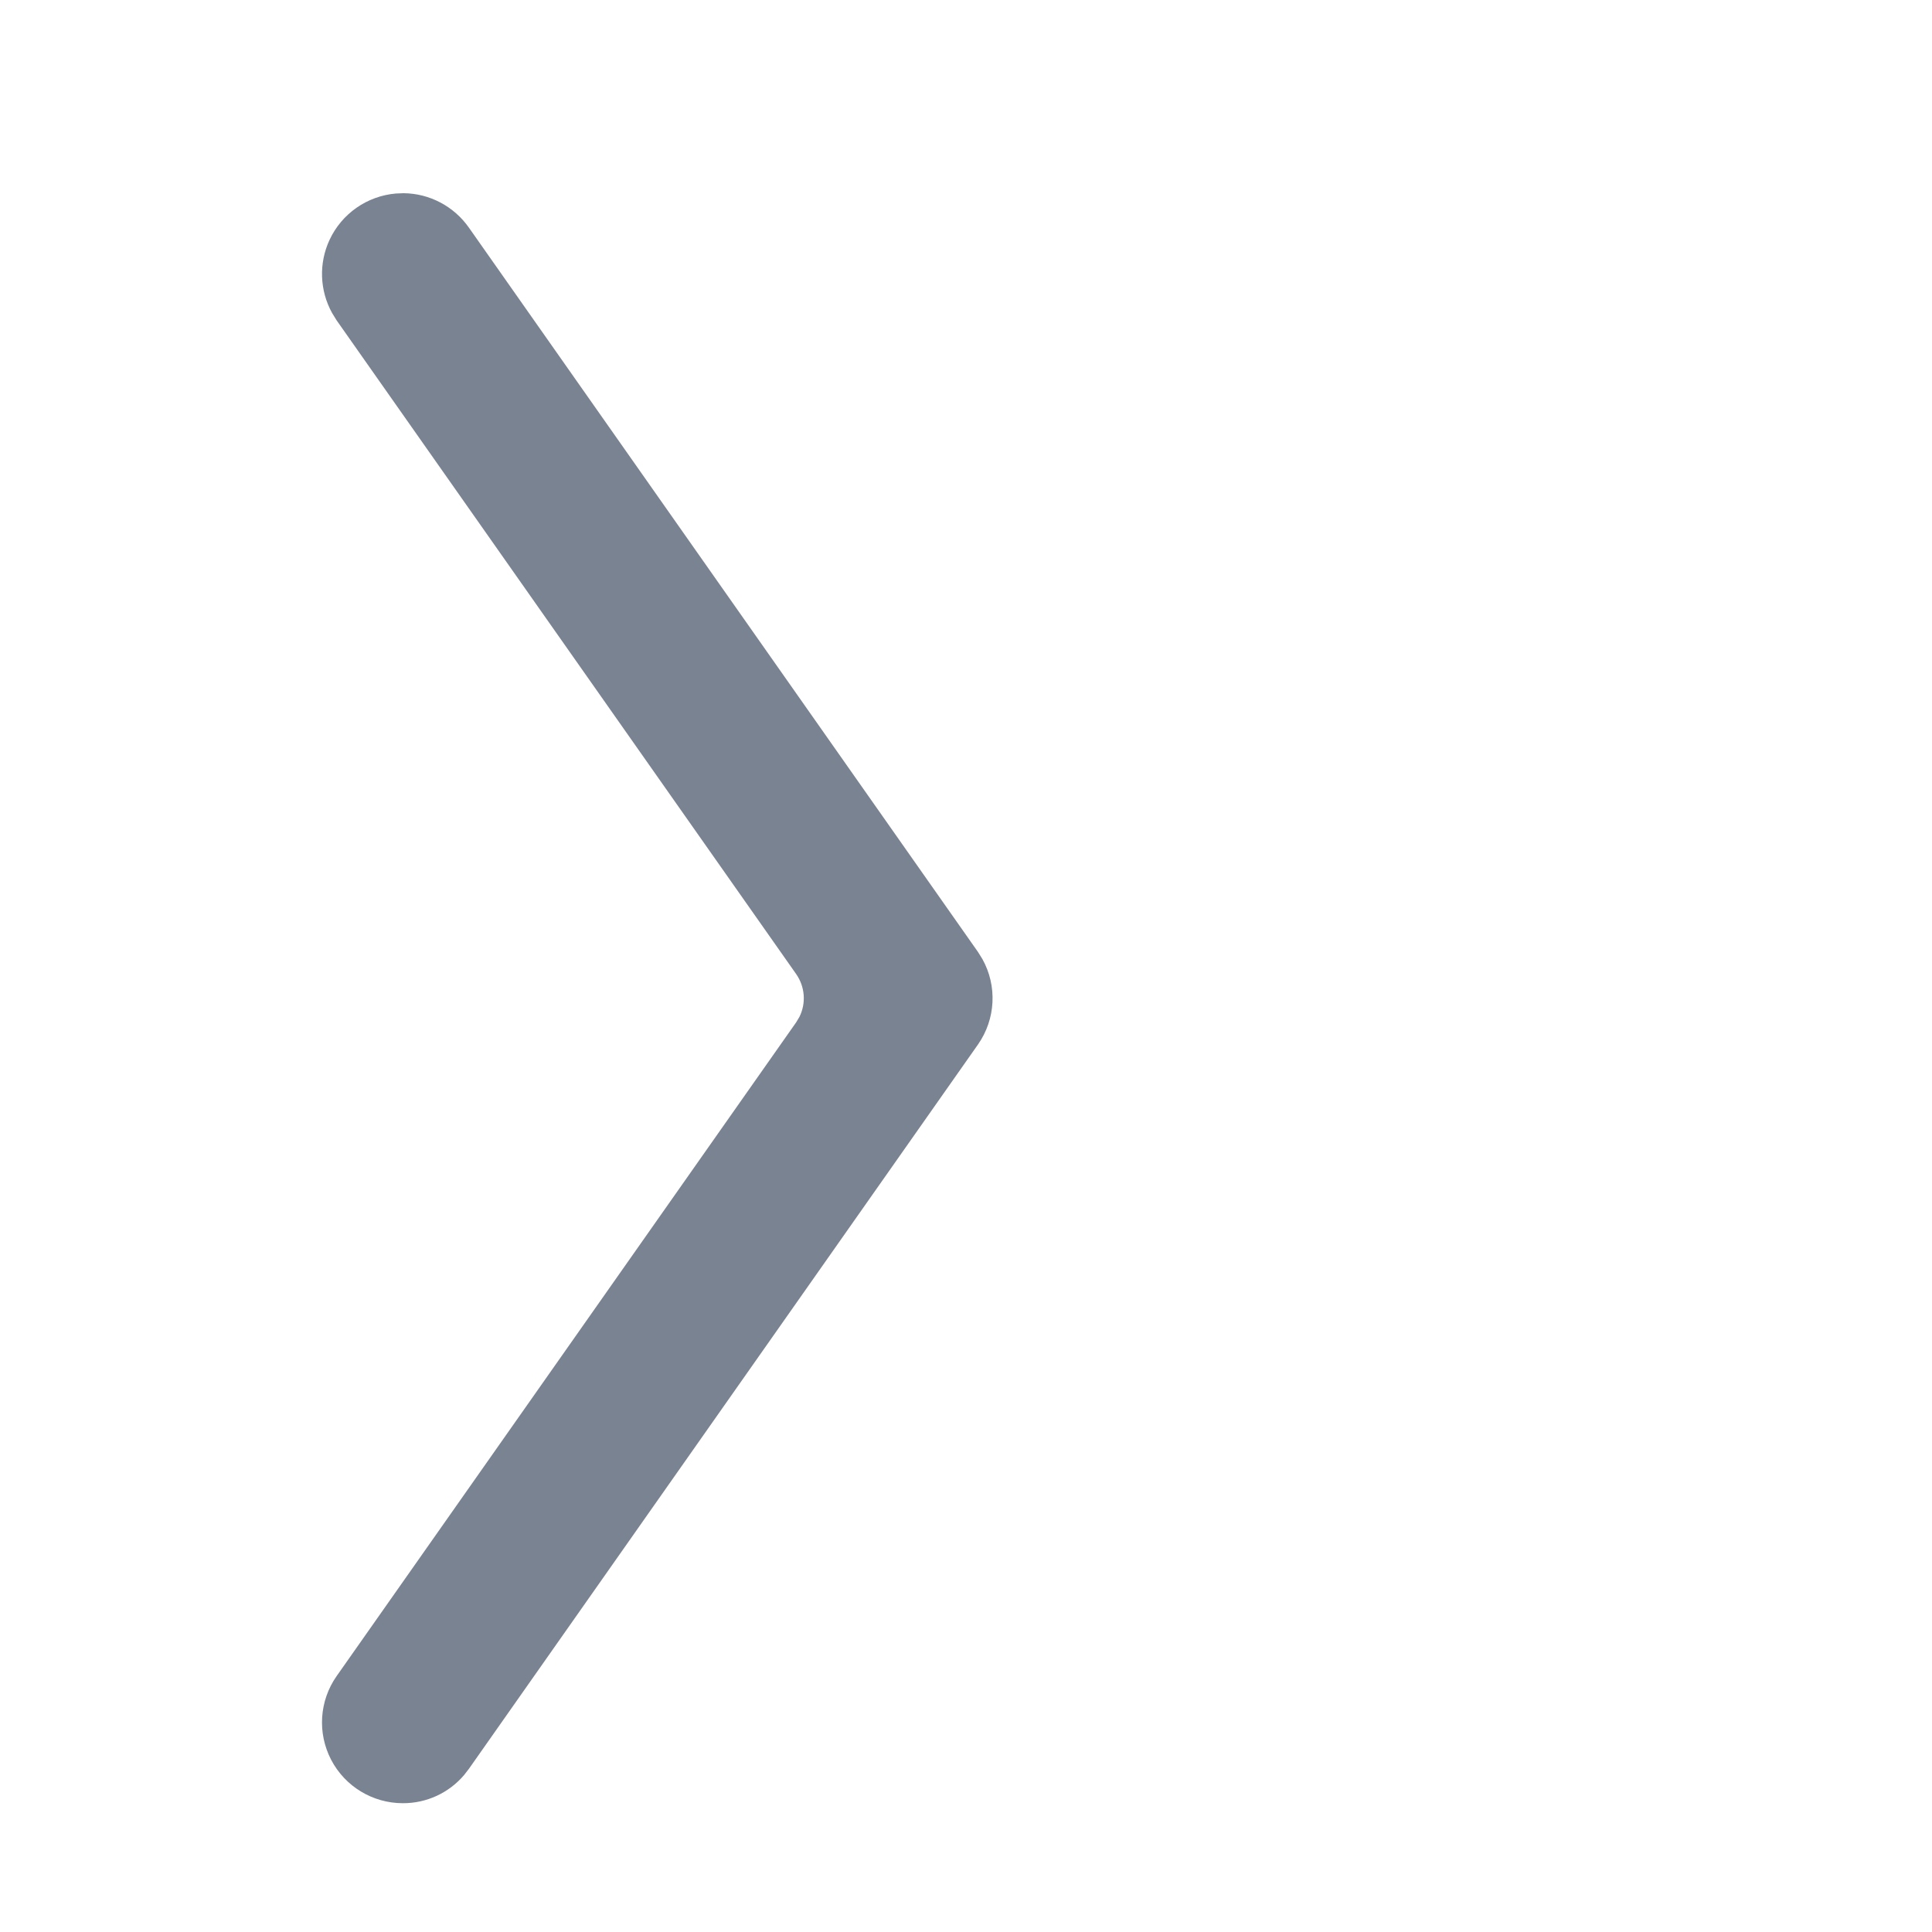
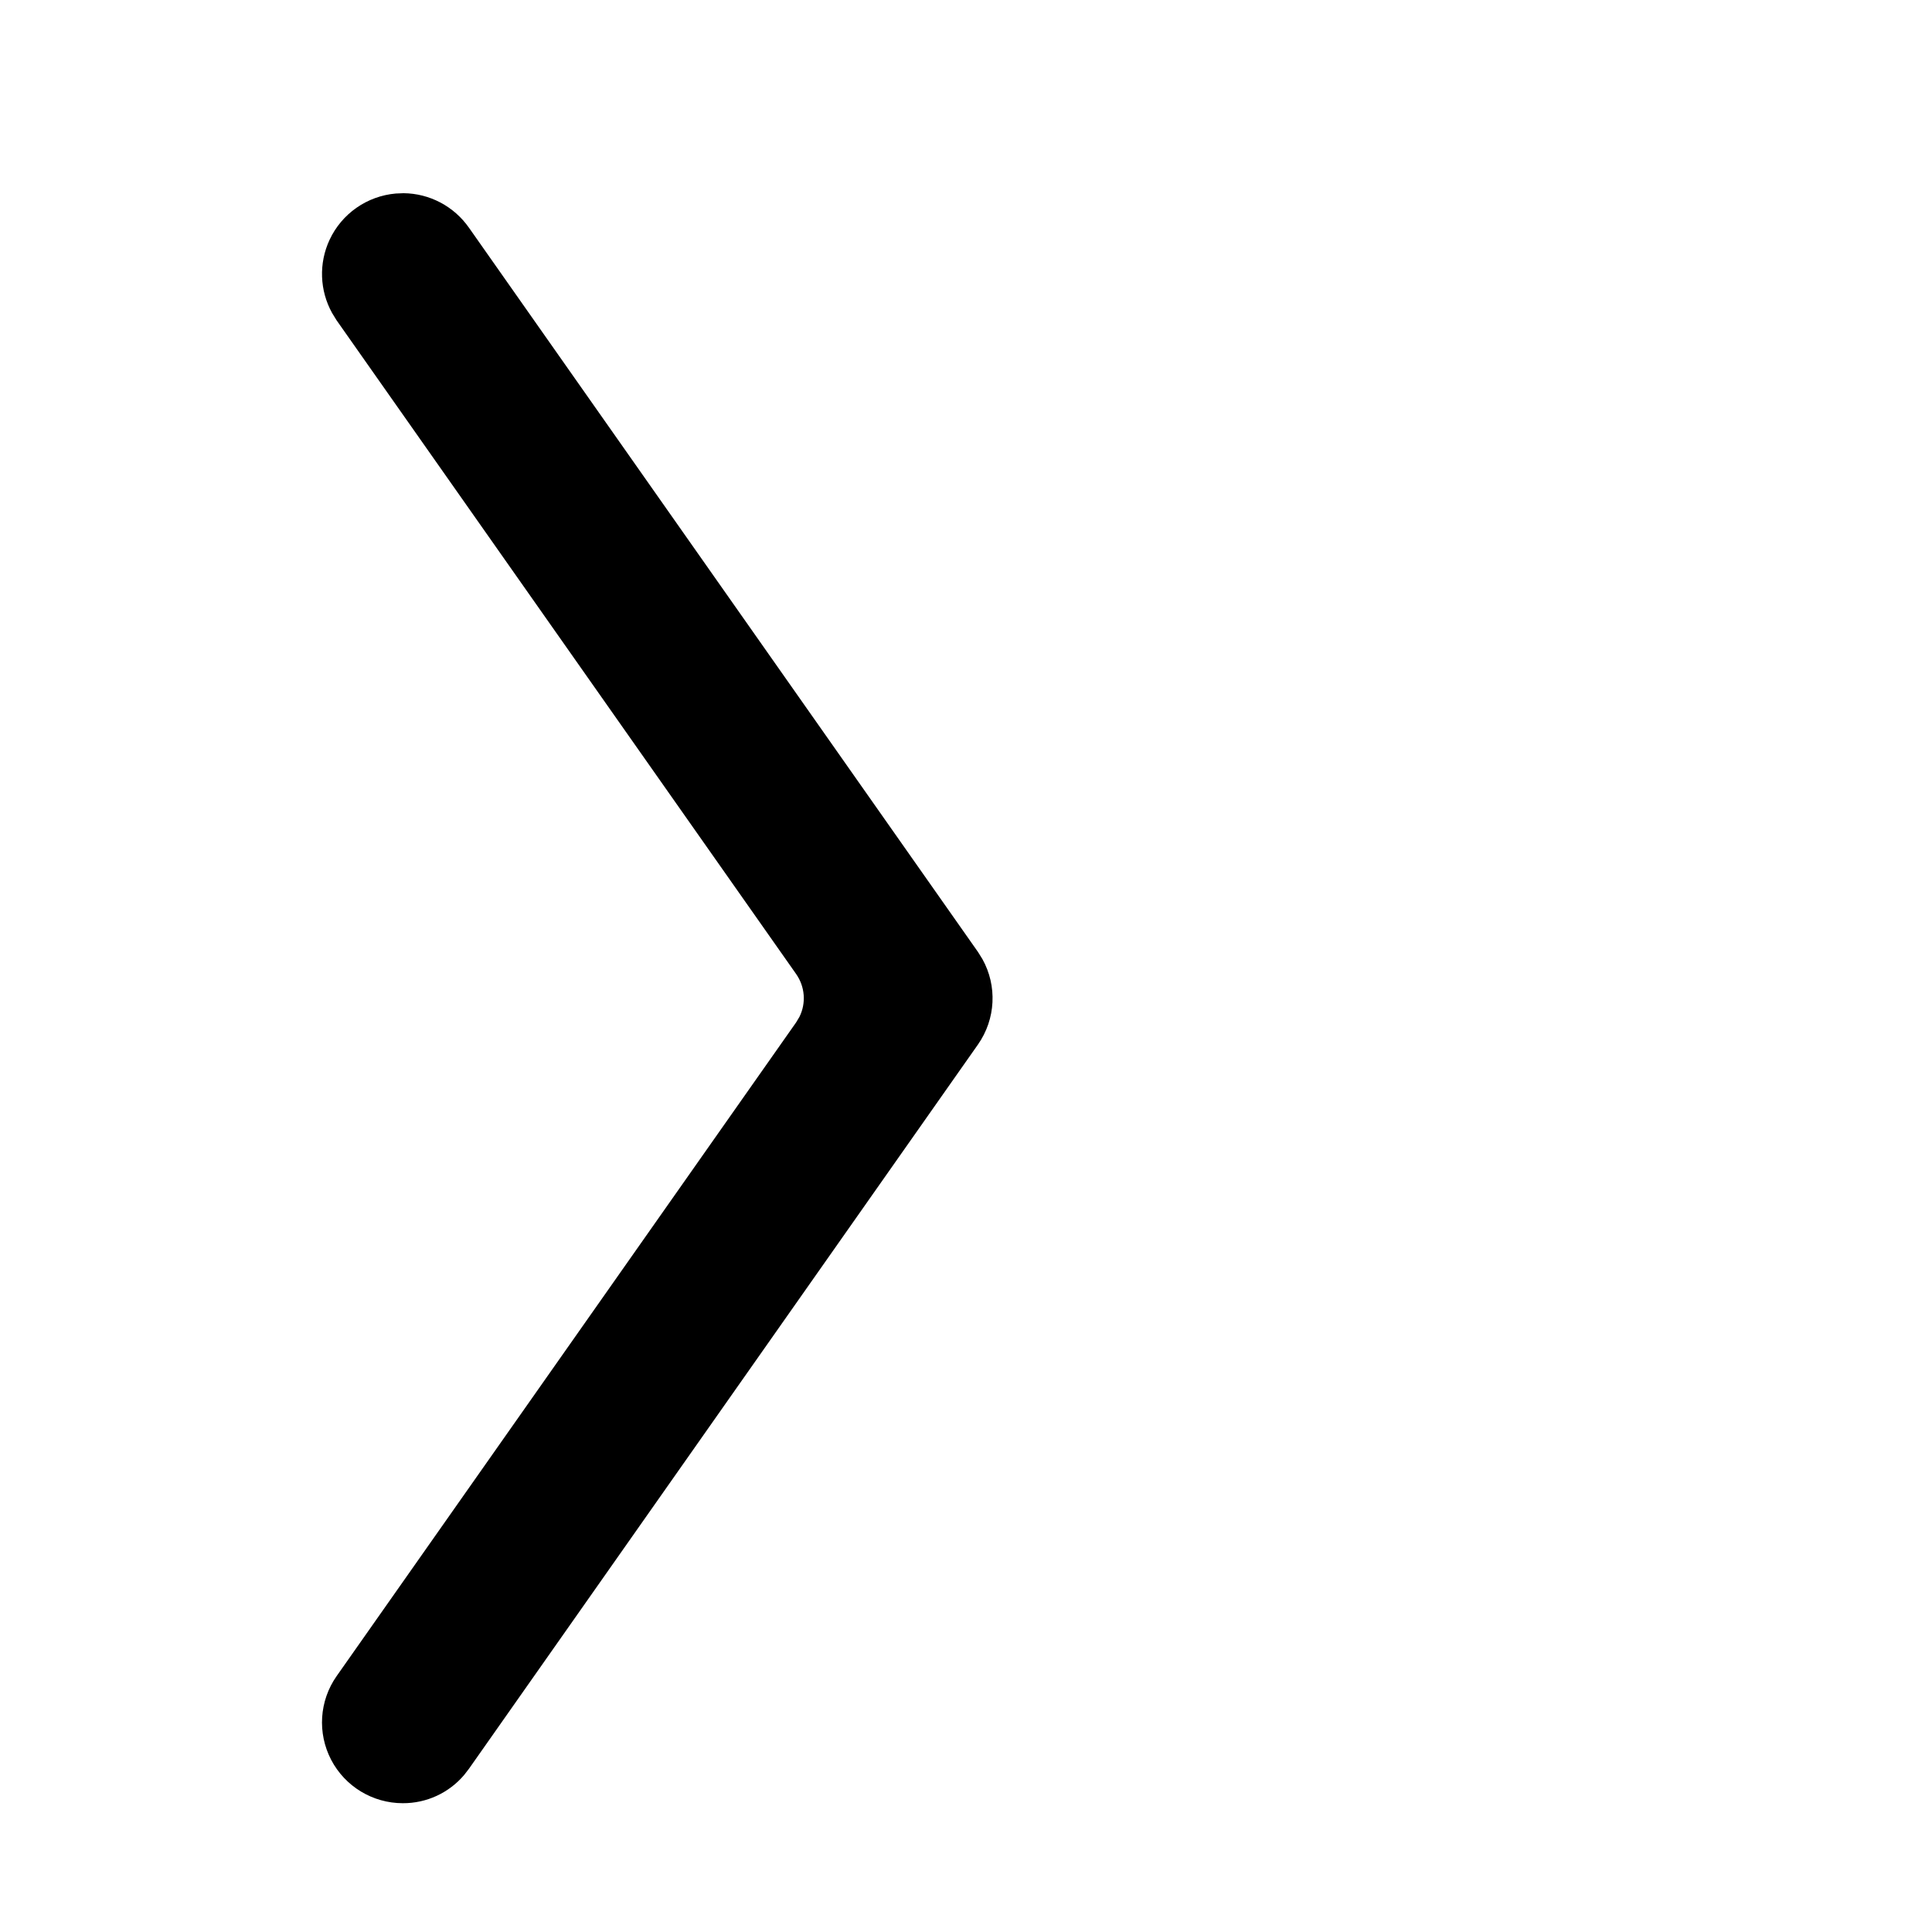
- <svg xmlns="http://www.w3.org/2000/svg" width="30" height="30" viewBox="0 0 30 30">
-   <g fill="none" fill-rule="evenodd" class="angle-double-right">
-     <path fill="#7A8391" fill-rule="nonzero" d="M6.267,3 L6.146,3.005 C5.699,3.044 5.308,3.317 5.118,3.723 C4.947,4.089 4.964,4.511 5.156,4.859 L5.226,4.973 L12.362,15.124 C12.501,15.322 12.519,15.577 12.414,15.789 L12.362,15.876 L5.226,26.028 C4.958,26.411 4.926,26.911 5.142,27.326 C5.358,27.74 5.787,28 6.254,28 C6.623,28.002 6.971,27.84 7.207,27.562 L7.282,27.465 L15.186,16.219 C15.463,15.823 15.486,15.308 15.255,14.893 L15.186,14.782 L7.282,3.536 C7.048,3.202 6.669,3.004 6.267,3 Z" class="angle-double-right__shape" />
-   </g>
+ <svg xmlns="http://www.w3.org/2000/svg" width="30" height="30" viewbox="0 0 30 30" code="81164" transform="">
+   <path d="M6.267 3L6.146 3.005C5.699 3.044 5.308 3.317 5.118 3.723 4.947 4.089 4.964 4.511 5.156 4.859L5.226 4.973 12.362 15.124C12.501 15.322 12.519 15.577 12.414 15.789L12.362 15.876 5.226 26.028C4.958 26.411 4.926 26.911 5.142 27.326 5.358 27.74 5.787 28 6.254 28 6.623 28.002 6.971 27.84 7.207 27.562L7.282 27.465 15.186 16.219C15.463 15.823 15.486 15.308 15.255 14.893L15.186 14.782 7.282 3.536C7.048 3.202 6.669 3.004 6.267 3Z" />
</svg>
